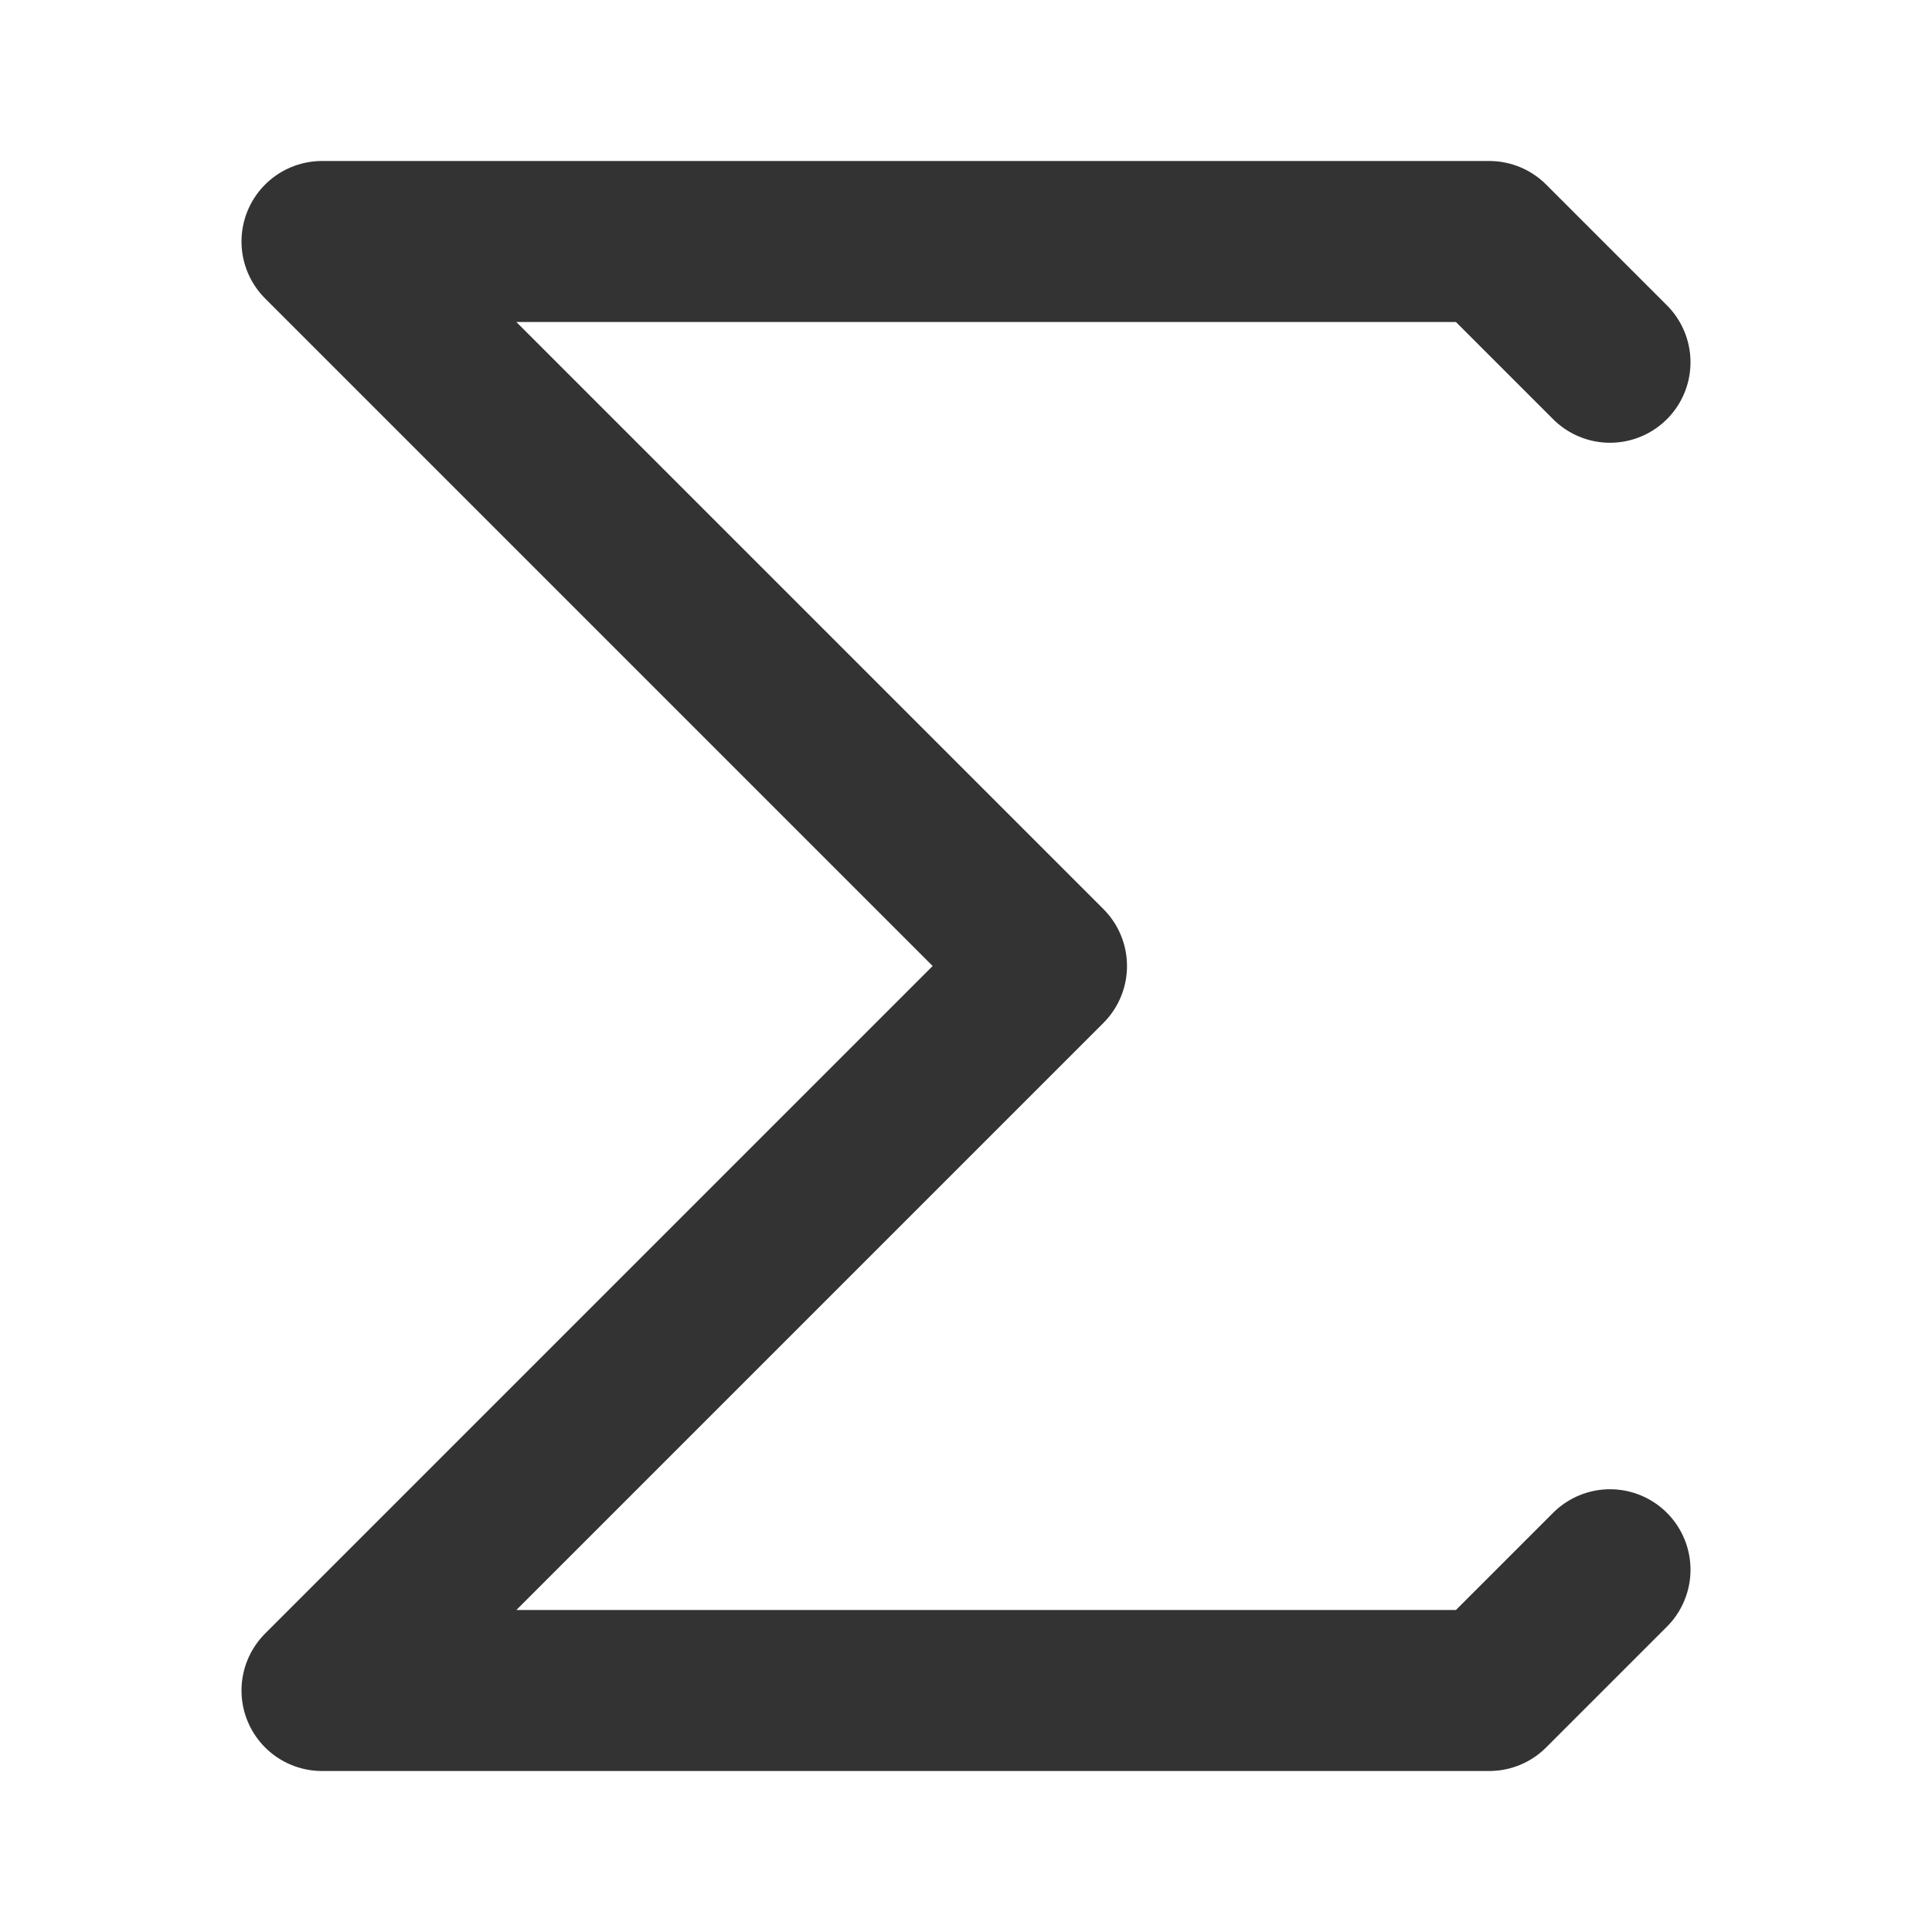
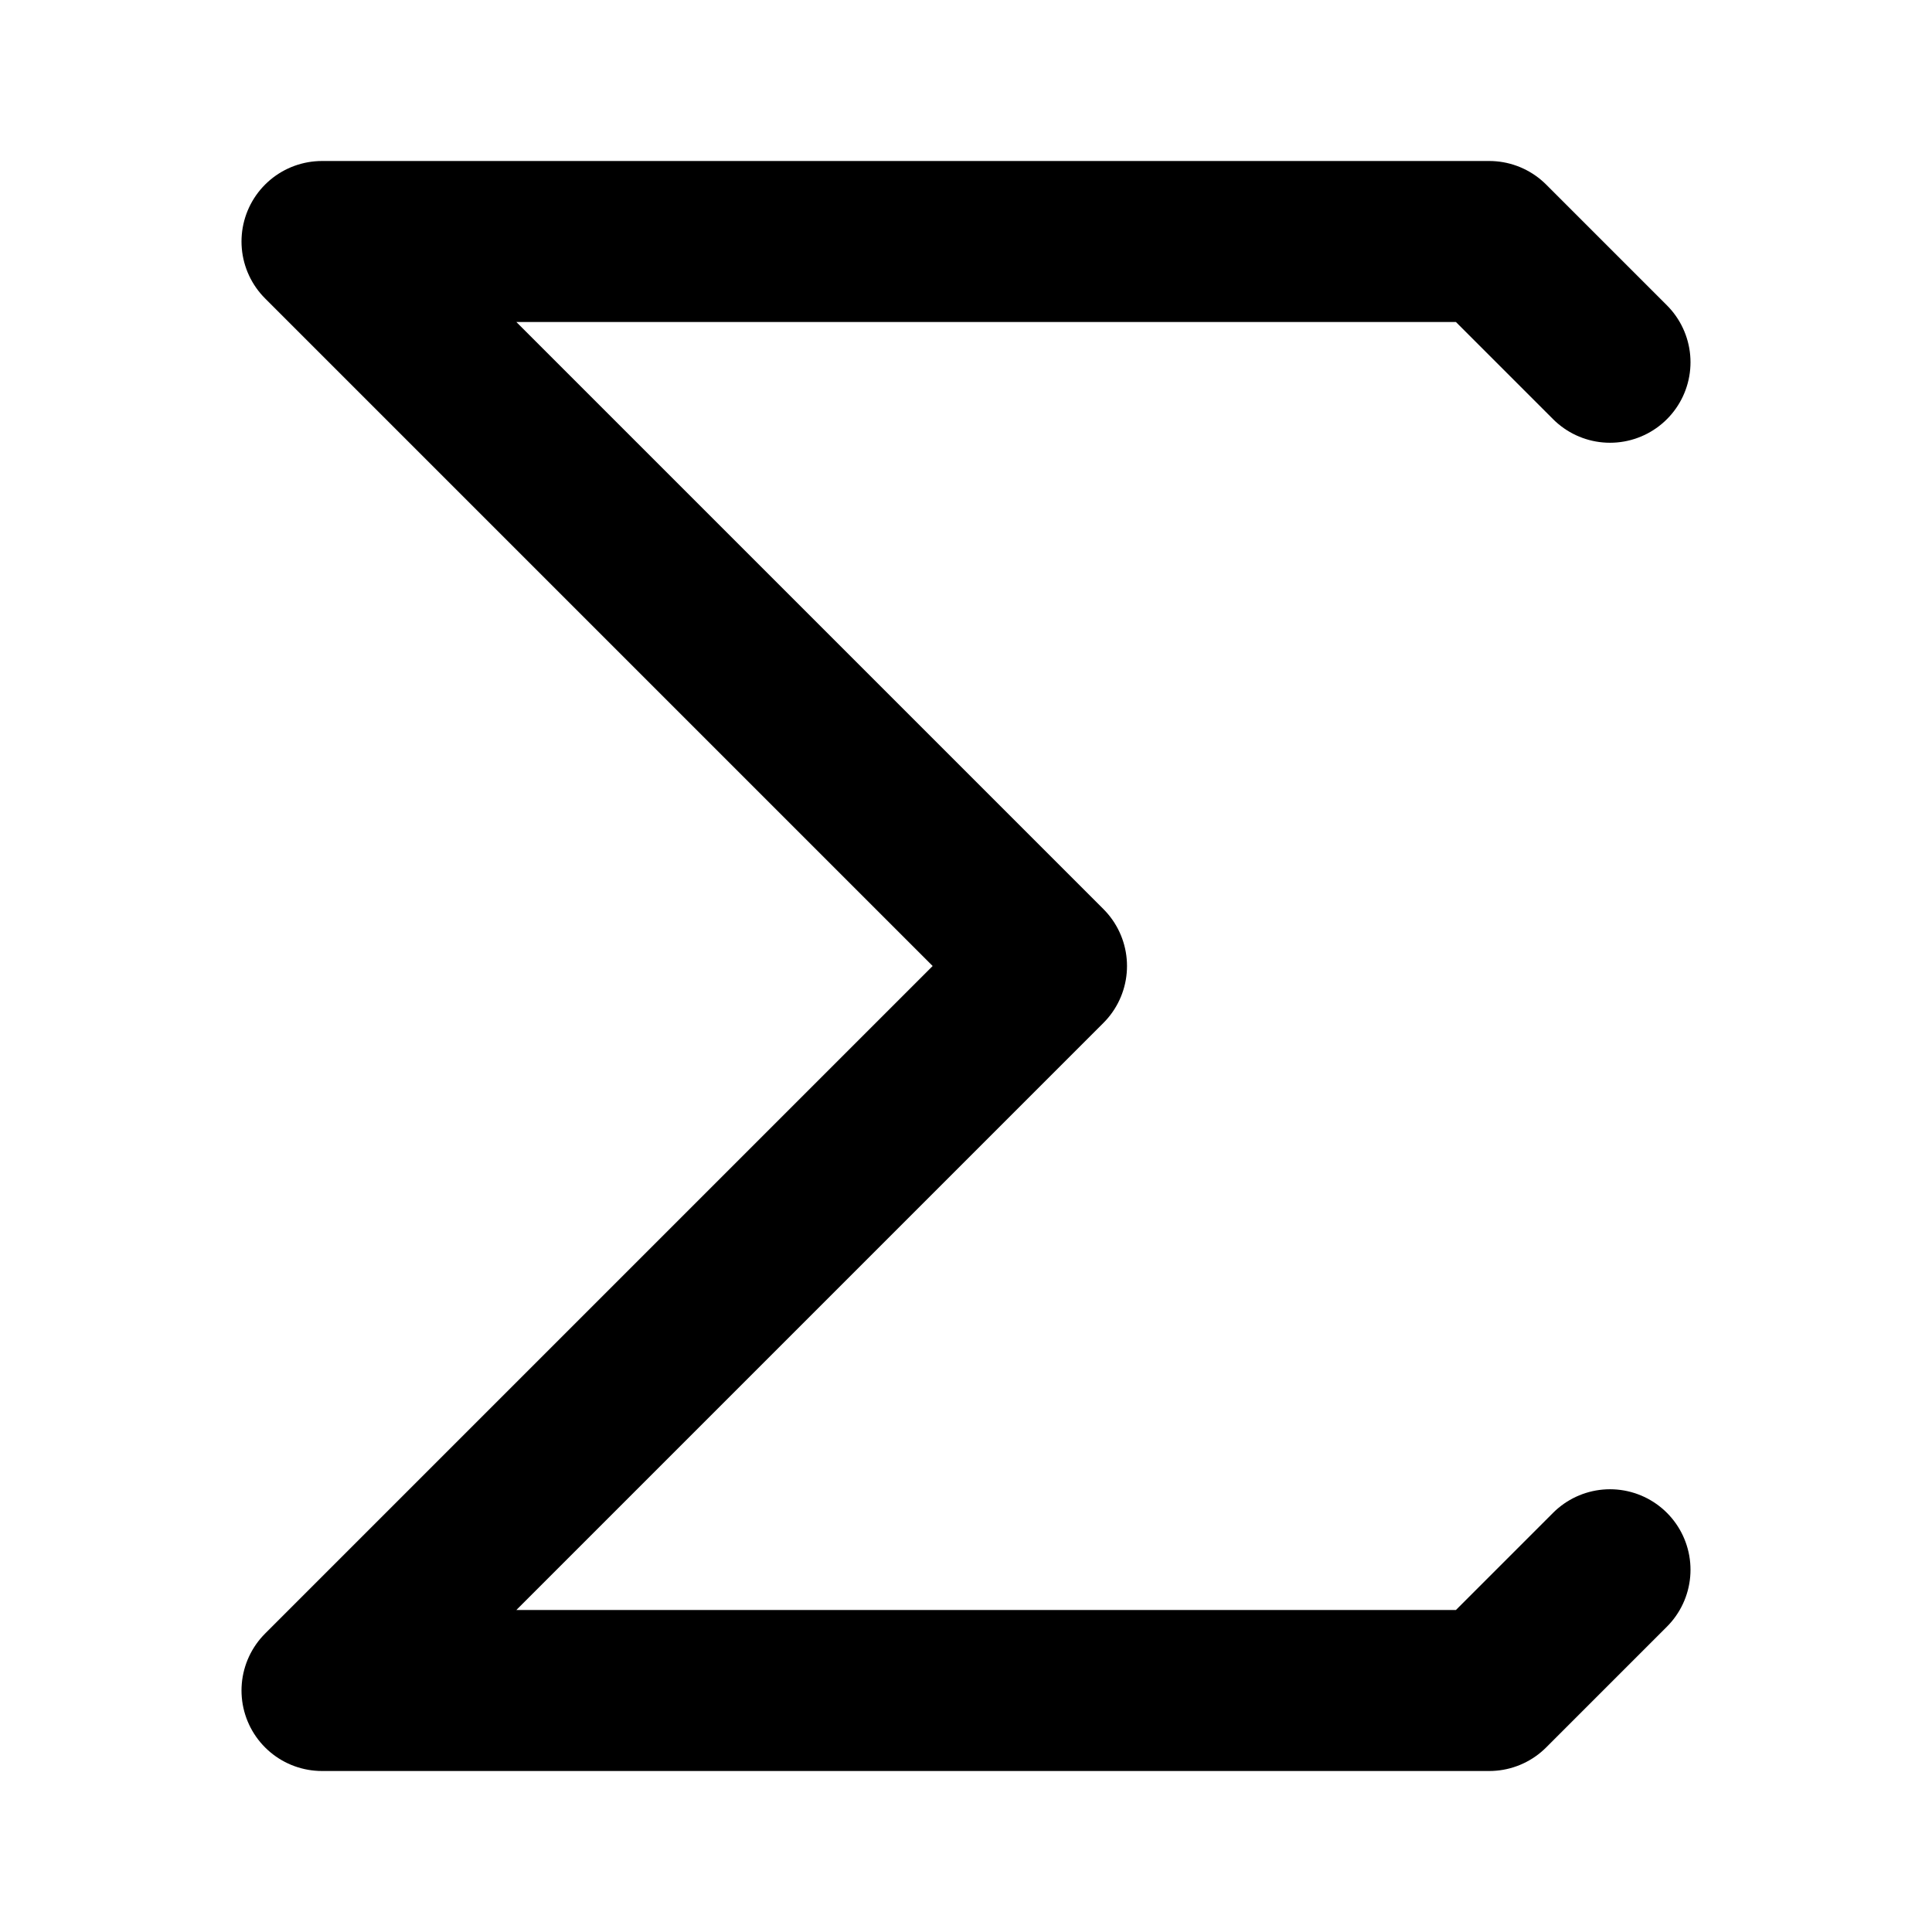
<svg xmlns="http://www.w3.org/2000/svg" width="18" height="18" viewBox="0 0 48 48" fill="none">
-   <path d="M40 9L37 6H8L26 24L8 42H37L40 39" stroke="#333" stroke-width="4" stroke-linecap="round" stroke-linejoin="round" />
+   <path d="M40 9L37 6H8L26 24L8 42H37L40 39" stroke="currentColor" stroke-width="4" stroke-linecap="round" stroke-linejoin="round" />
</svg>
